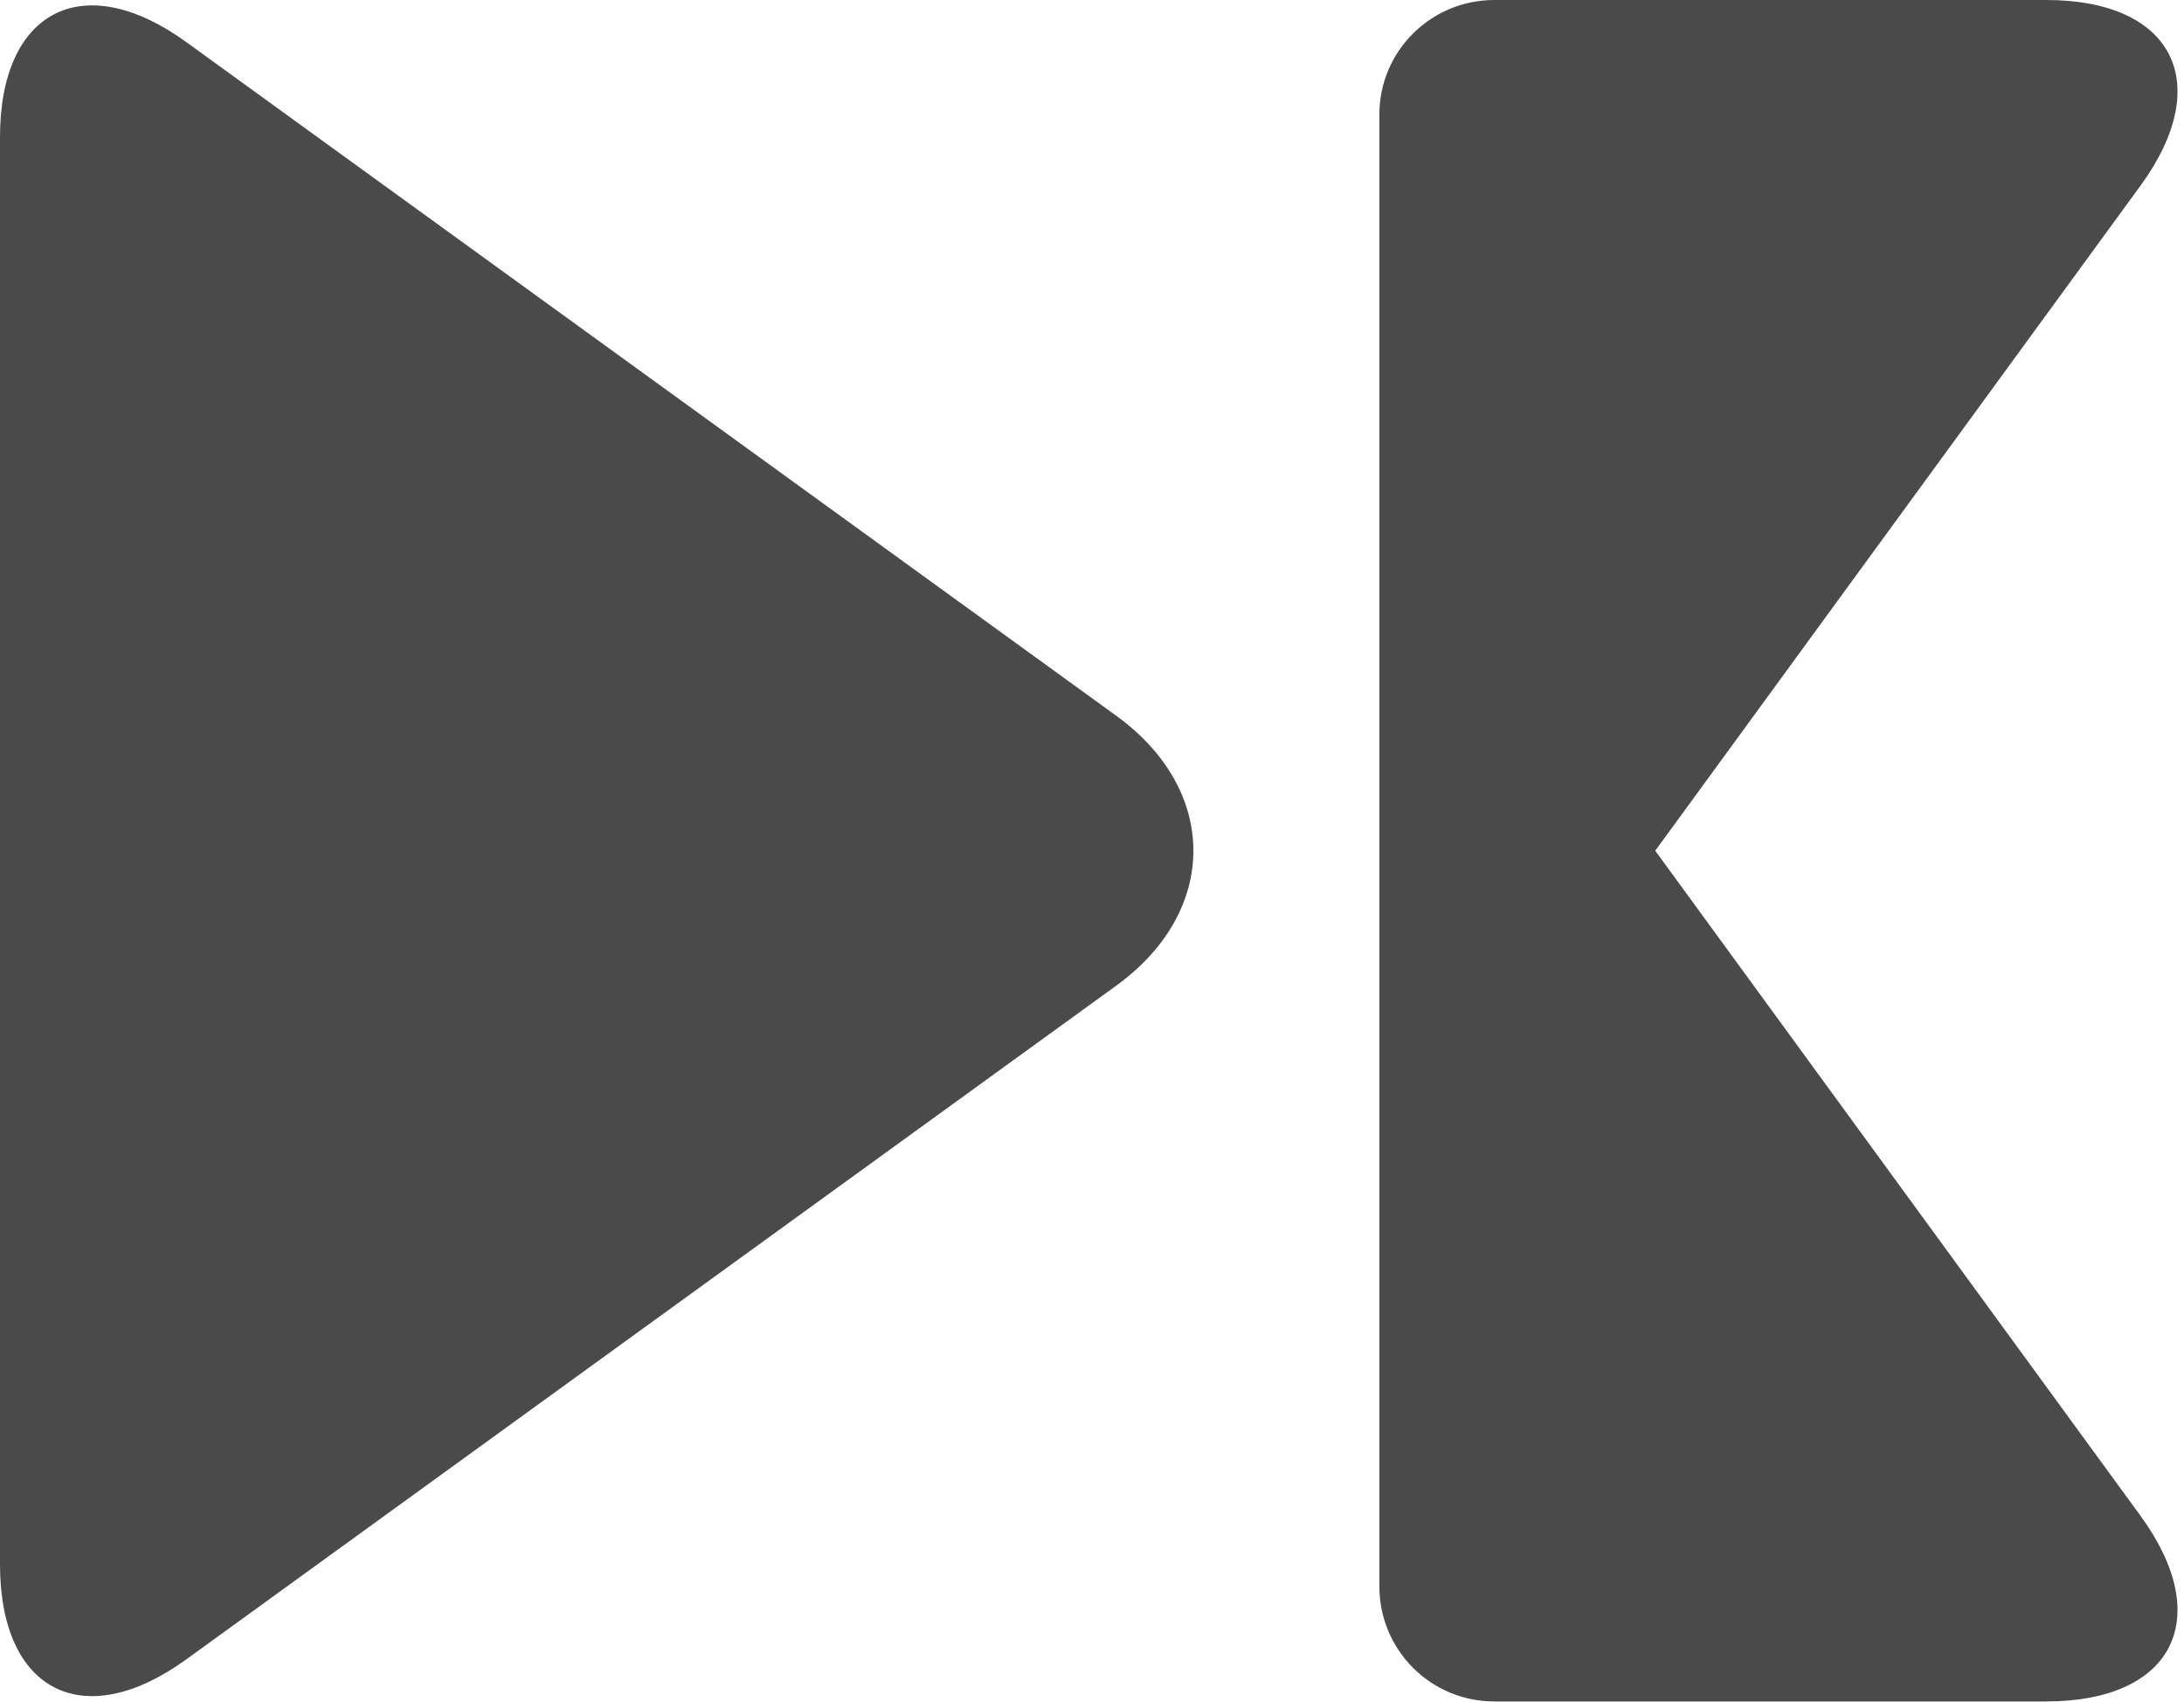
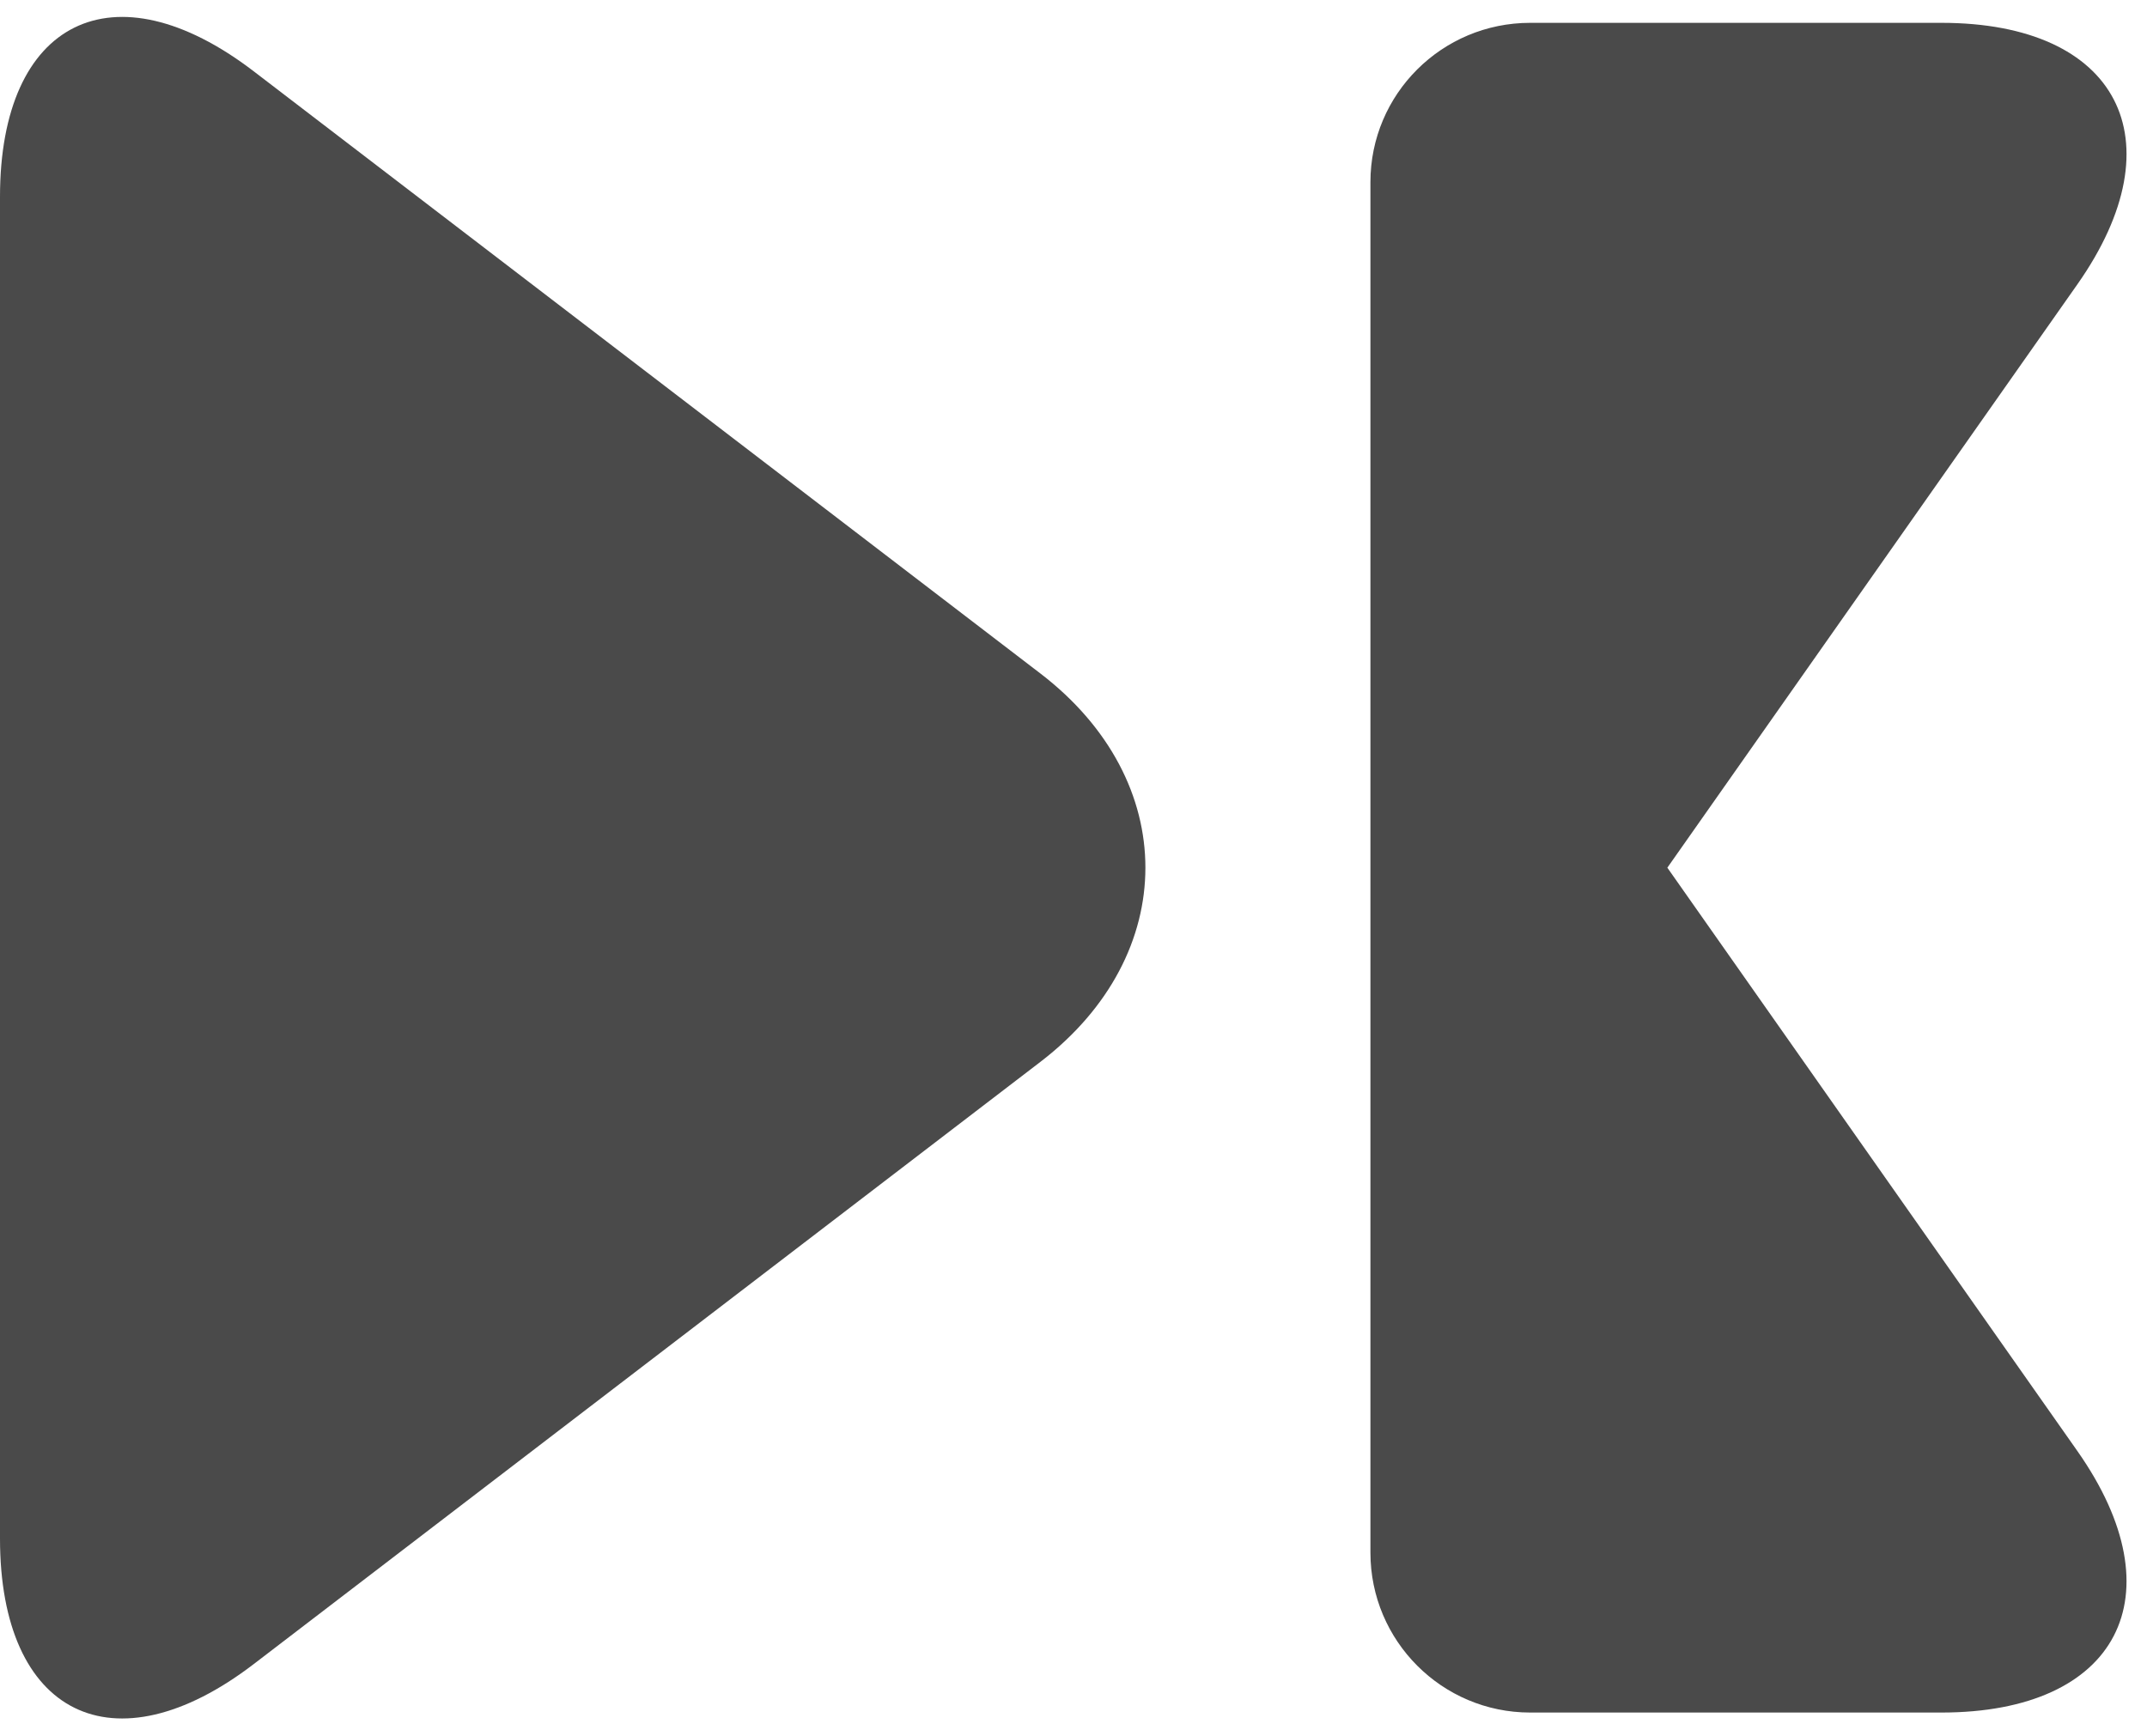
- <svg xmlns="http://www.w3.org/2000/svg" width="95px" height="74px" viewBox="0 0 95 74" version="1.1">
+ <svg xmlns="http://www.w3.org/2000/svg" width="94px" height="76px" viewBox="0 0 94 76" version="1.1">
  <defs />
  <g id="Page-1" stroke="none" stroke-width="1" fill="none" fill-rule="evenodd">
-     <g id="Artboard-1" transform="translate(-98, -193)" fill="#4A4A4A">
-       <g id="Group" transform="translate(98, 193)">
-         <path d="M0,5.965 C0,0.44 3.63,-1.409 8.103,1.831 L48.555,31.13 C53.03,34.371 53.027,39.629 48.555,42.868 L8.103,72.17 C3.628,75.412 0,73.568 0,68.036 L0,5.965 Z" id="Rectangle-1" />
-         <path d="M60,4.98 C60,2.23 62.237,0 64.999,0 L89.007,0 C94.526,0 96.362,3.615 93.108,8.074 L72,37 L60,37 C60,37.232 60,4.98 60,4.98 Z M60,37 L72,37 L93.108,65.926 C96.362,70.385 94.526,74 89.007,74 L64.999,74 C62.238,74 60,71.769 60,68.991 L60,37 Z" id="Combined-Shape" />
+     <g id="Artboard-1" transform="translate(-98, -192)" fill="#4A4A4A">
+       <g id="dk_logo" transform="translate(98, 193)">
+         <path d="M0,7.618 C0,-0.115 4.978,-2.571 11.109,2.123 L45.548,28.493 C51.684,33.191 51.679,40.811 45.548,45.506 L11.109,71.877 C4.974,76.576 0,74.109 0,66.383 L0,7.618 Z" id="Rectangle-1" />
+         <path d="M60,6.976 C60,3.123 63.126,0 66.995,0 L85.003,0 C92.733,0 95.398,5.125 90.951,11.454 L73,37 L60,37 C60,37.232 60,6.976 60,6.976 Z M60,37 L73,37 L90.951,62.546 C95.397,68.872 92.734,74 85.003,74 L66.995,74 C63.132,74 60,70.861 60,66.997 L60,37 Z" id="Combined-Shape" />
      </g>
    </g>
  </g>
</svg>
